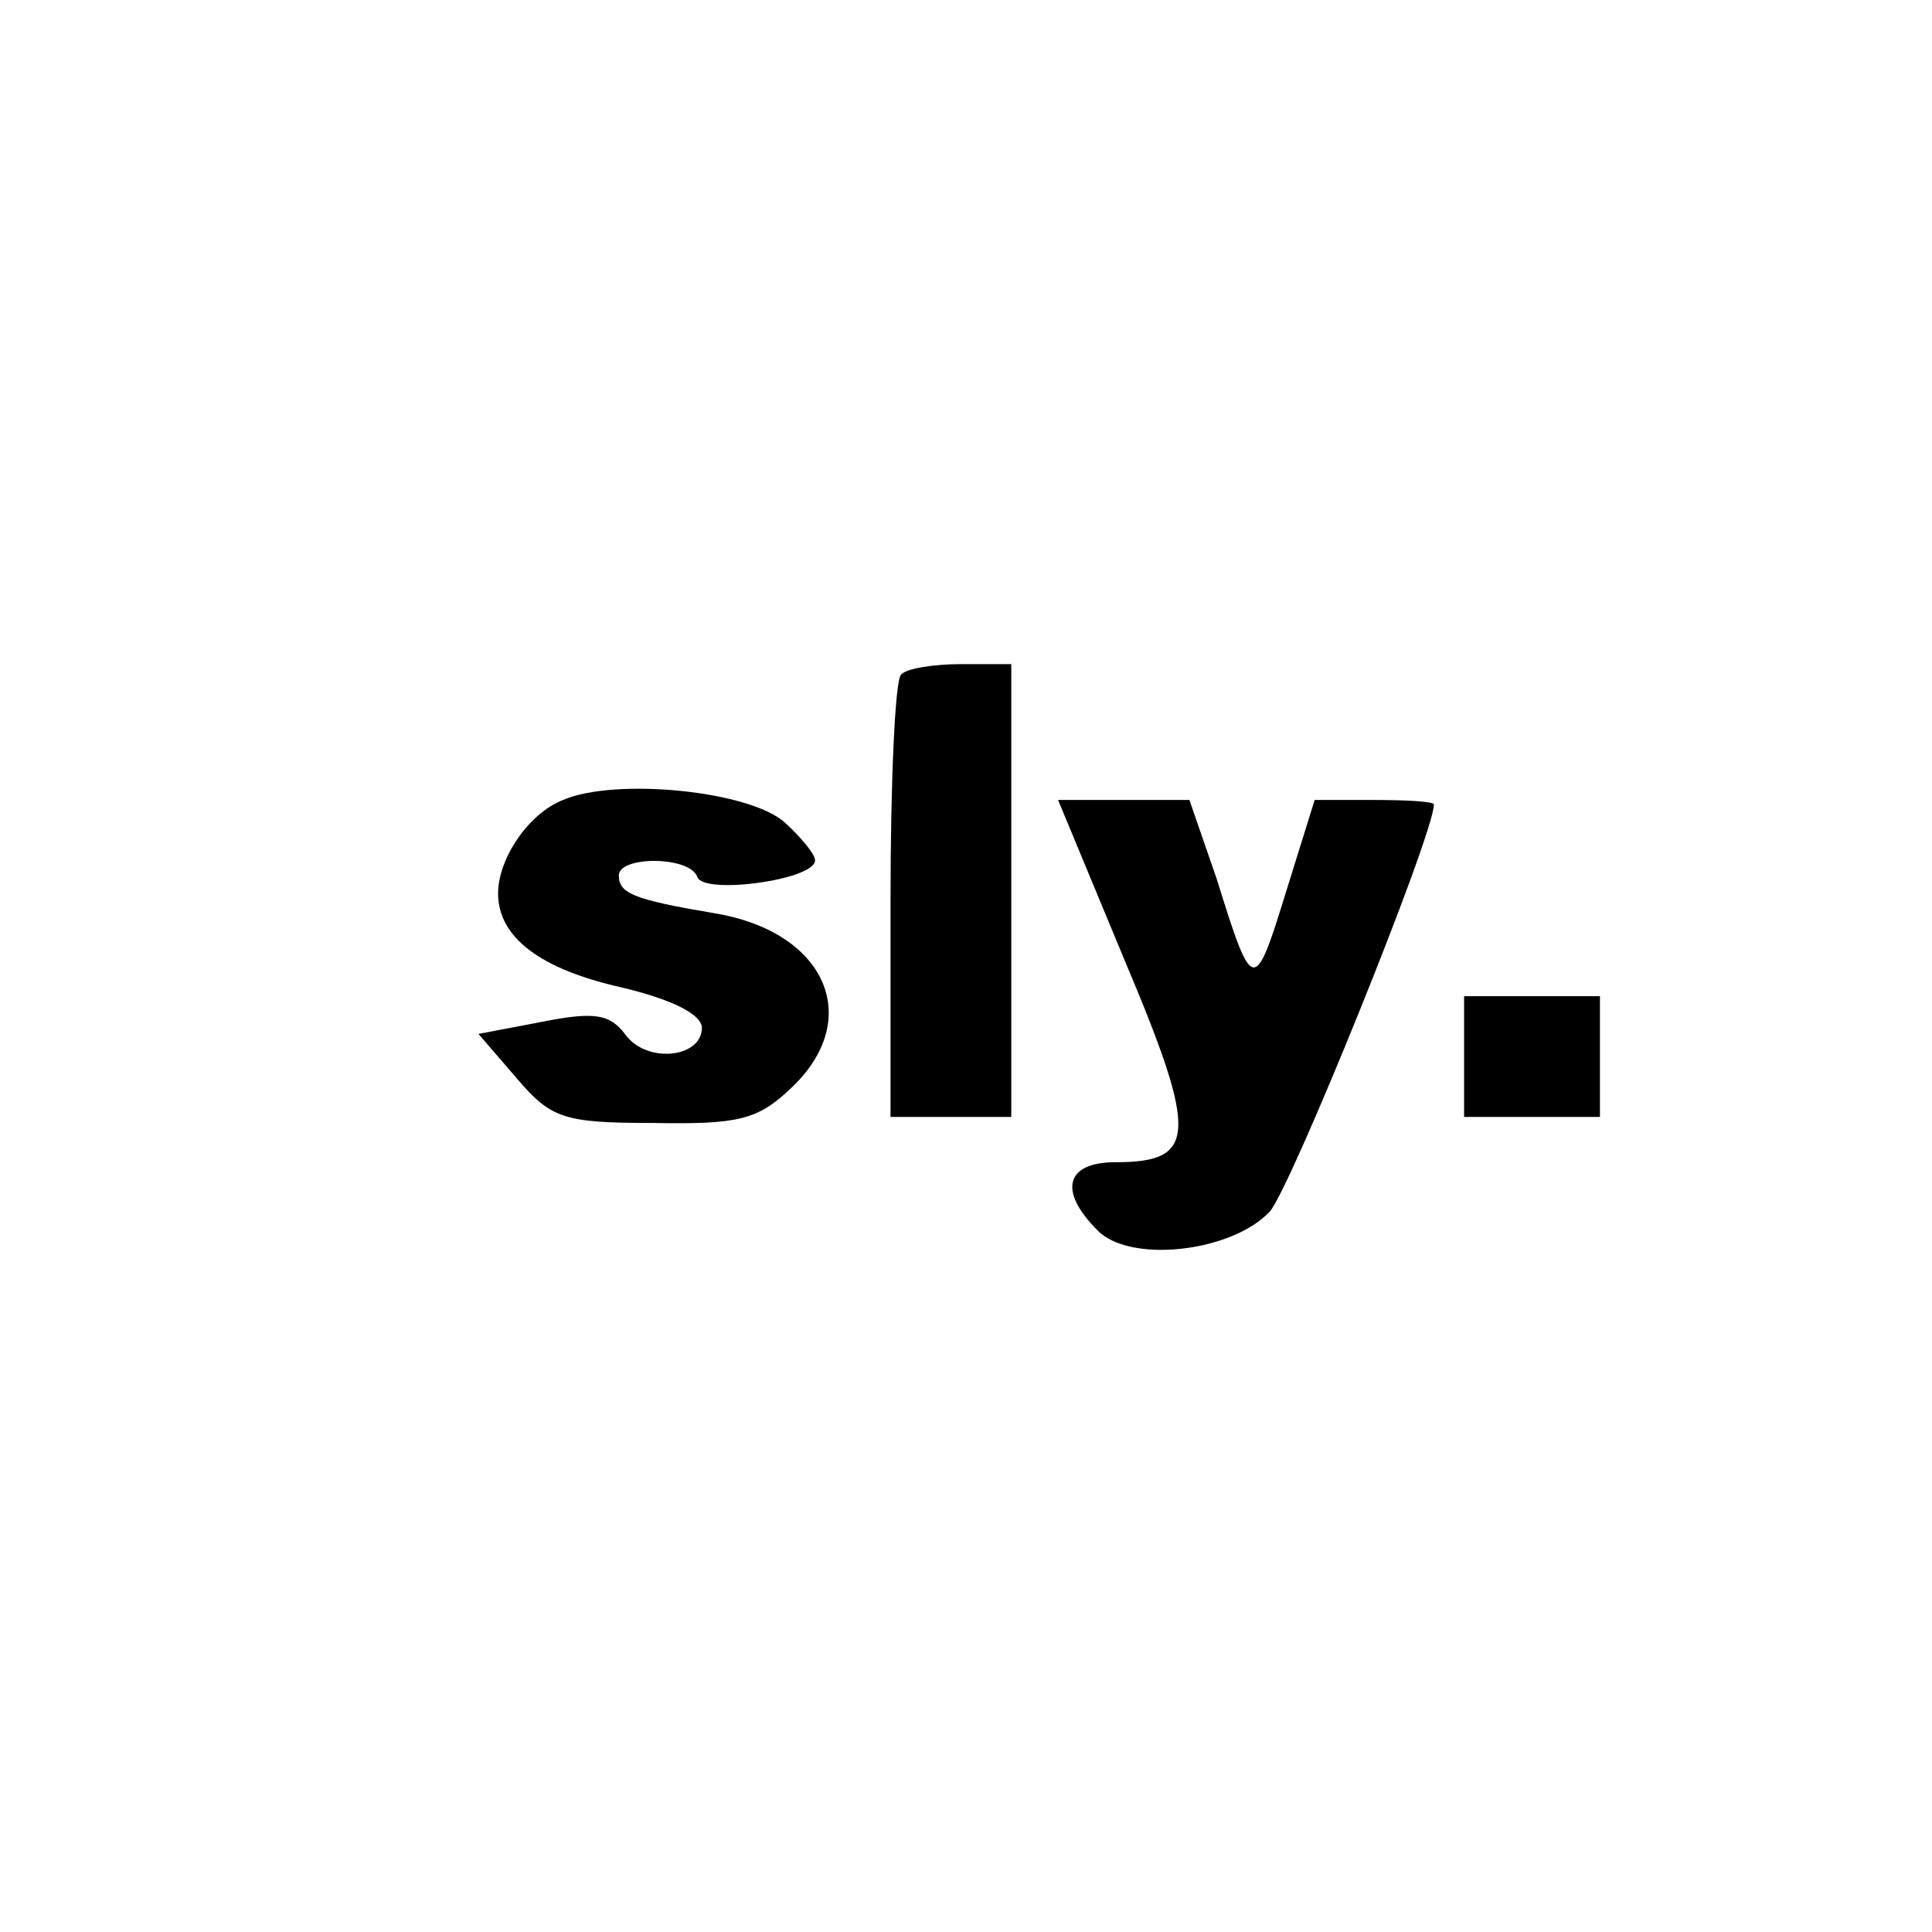
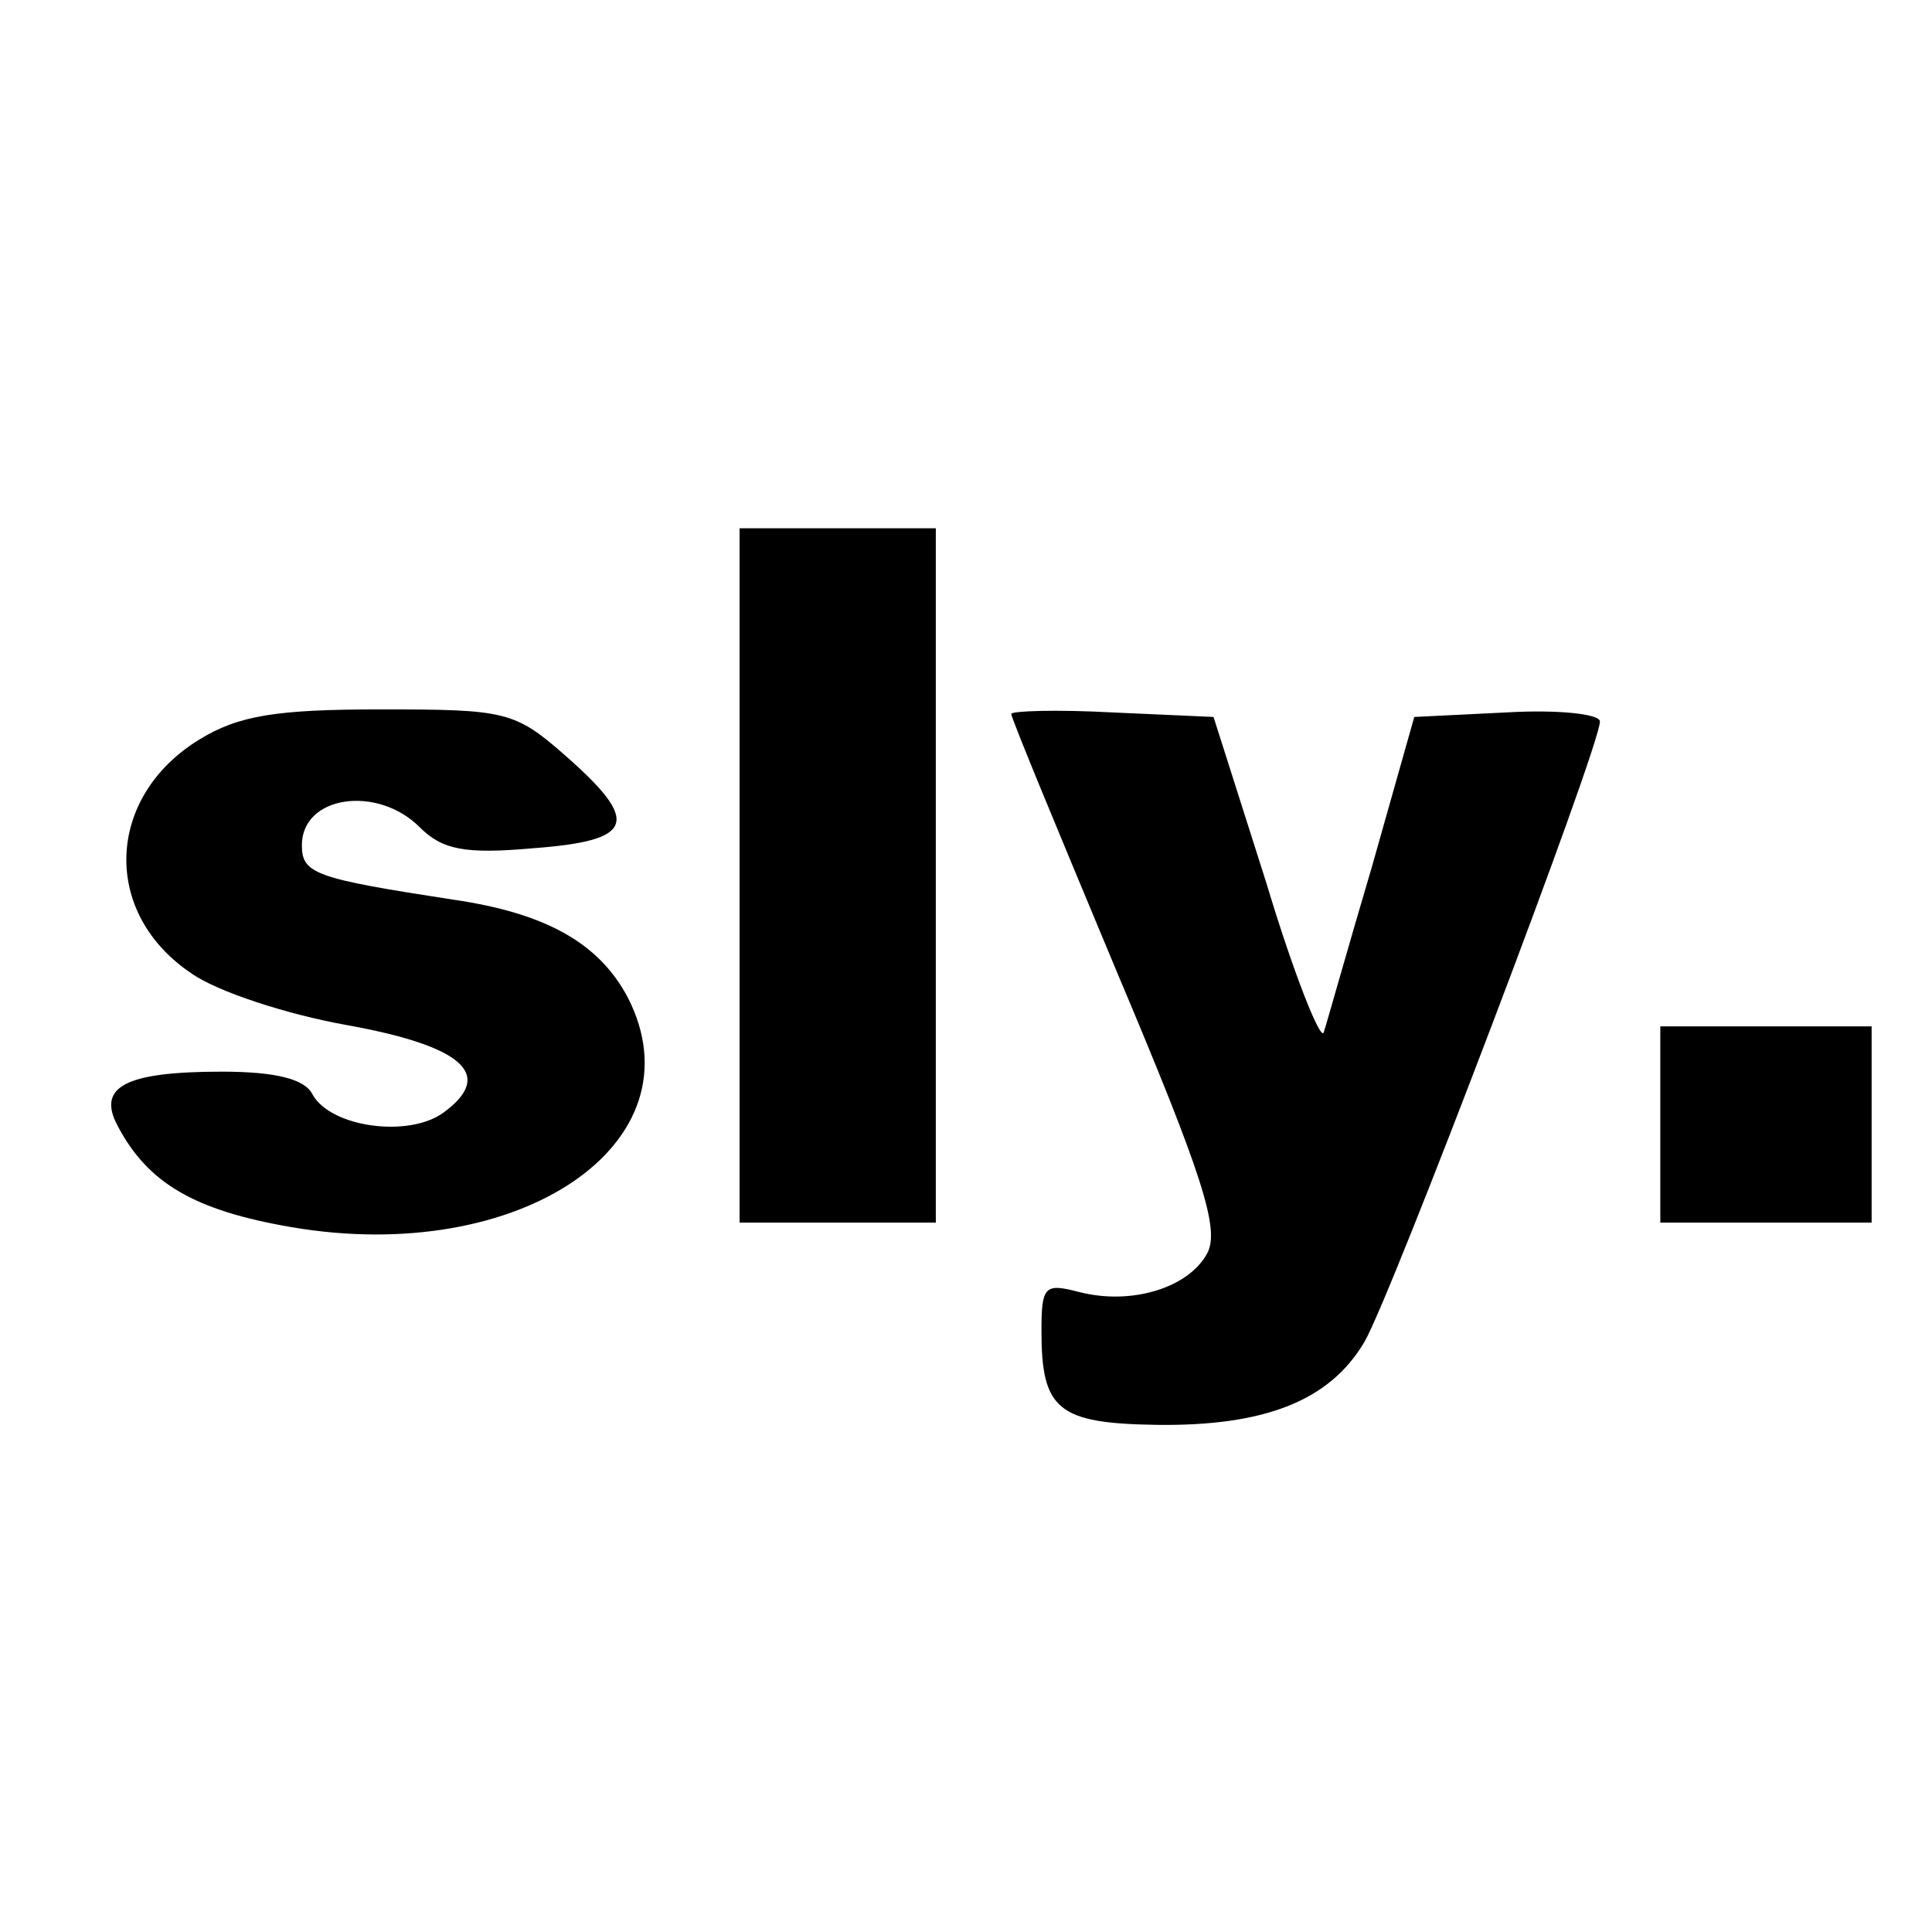
<svg xmlns="http://www.w3.org/2000/svg" version="1.0" width="128pt" height="128pt" viewBox="0 0 128 128" preserveAspectRatio="xMidYMid meet">
  <g transform="translate(0,128) scale(0.1,-0.1)" fill="#000000" stroke="none">
-     <path d="M597 833 c-4 -3 -7 -71 -7 -150 l0 -143 40 0 40 0 0 150 0 150 -33 0 c-19 0 -37 -3 -40 -7z" />
-     <path d="M373 750 c-23 -9 -43 -39 -43 -62 0 -29 28 -50 81 -62 34 -8 54 -18 54 -27 0 -20 -37 -24 -51 -4 -10 13 -20 15 -55 8 l-42 -8 25 -29 c23 -27 31 -30 91 -30 56 -1 69 2 91 23 49 46 23 104 -51 116 -53 9 -63 13 -63 25 0 13 47 13 52 -1 4 -12 78 -2 78 11 0 4 -9 15 -20 25 -23 21 -112 30 -147 15z" />
-     <path d="M745 644 c49 -116 48 -134 -6 -134 -33 0 -38 -19 -12 -45 21 -22 88 -15 114 12 13 13 109 250 109 270 0 2 -18 3 -40 3 l-39 0 -19 -61 c-21 -68 -22 -68 -46 9 l-18 52 -43 0 -44 0 44 -106z" />
-     <path d="M970 580 l0 -40 45 0 45 0 0 40 0 40 -45 0 -45 0 0 -40z" />
+     <path d="M490 700 l0 -230 65 0 65 0 0 230 0 230 -65 0 -65 0 0 -230z" />
+     <path d="M132 790 c-62 -38 -65 -115 -5 -155 17 -12 63 -27 102 -34 78 -14 99 -33 65 -58 -23 -17 -75 -10 -87 12 -5 10 -24 15 -60 15 -64 0 -83 -10 -69 -36 20 -38 51 -56 115 -67 152 -26 272 56 223 152 -19 36 -54 56 -116 65 -91 14 -100 17 -100 36 0 33 50 40 78 12 15 -15 30 -18 75 -14 67 5 72 17 22 61 -34 30 -40 31 -123 31 -69 0 -94 -4 -120 -20z" />
+     <path d="M670 807 c0 -3 32 -80 70 -171 57 -135 68 -170 60 -186 -12 -23 -50 -35 -85 -26 -23 6 -25 4 -25 -26 0 -52 11 -61 76 -62 72 -1 115 16 138 55 18 31 156 394 156 411 0 5 -28 8 -62 6 l-61 -3 -28 -99 c-16 -54 -30 -104 -32 -110 -2 -6 -20 39 -38 99 l-35 110 -67 3 c-37 2 -67 1 -67 -1z" />
+     <path d="M1100 535 l0 -65 70 0 70 0 0 65 0 65 -70 0 -70 0 0 -65z" />
  </g>
</svg>
